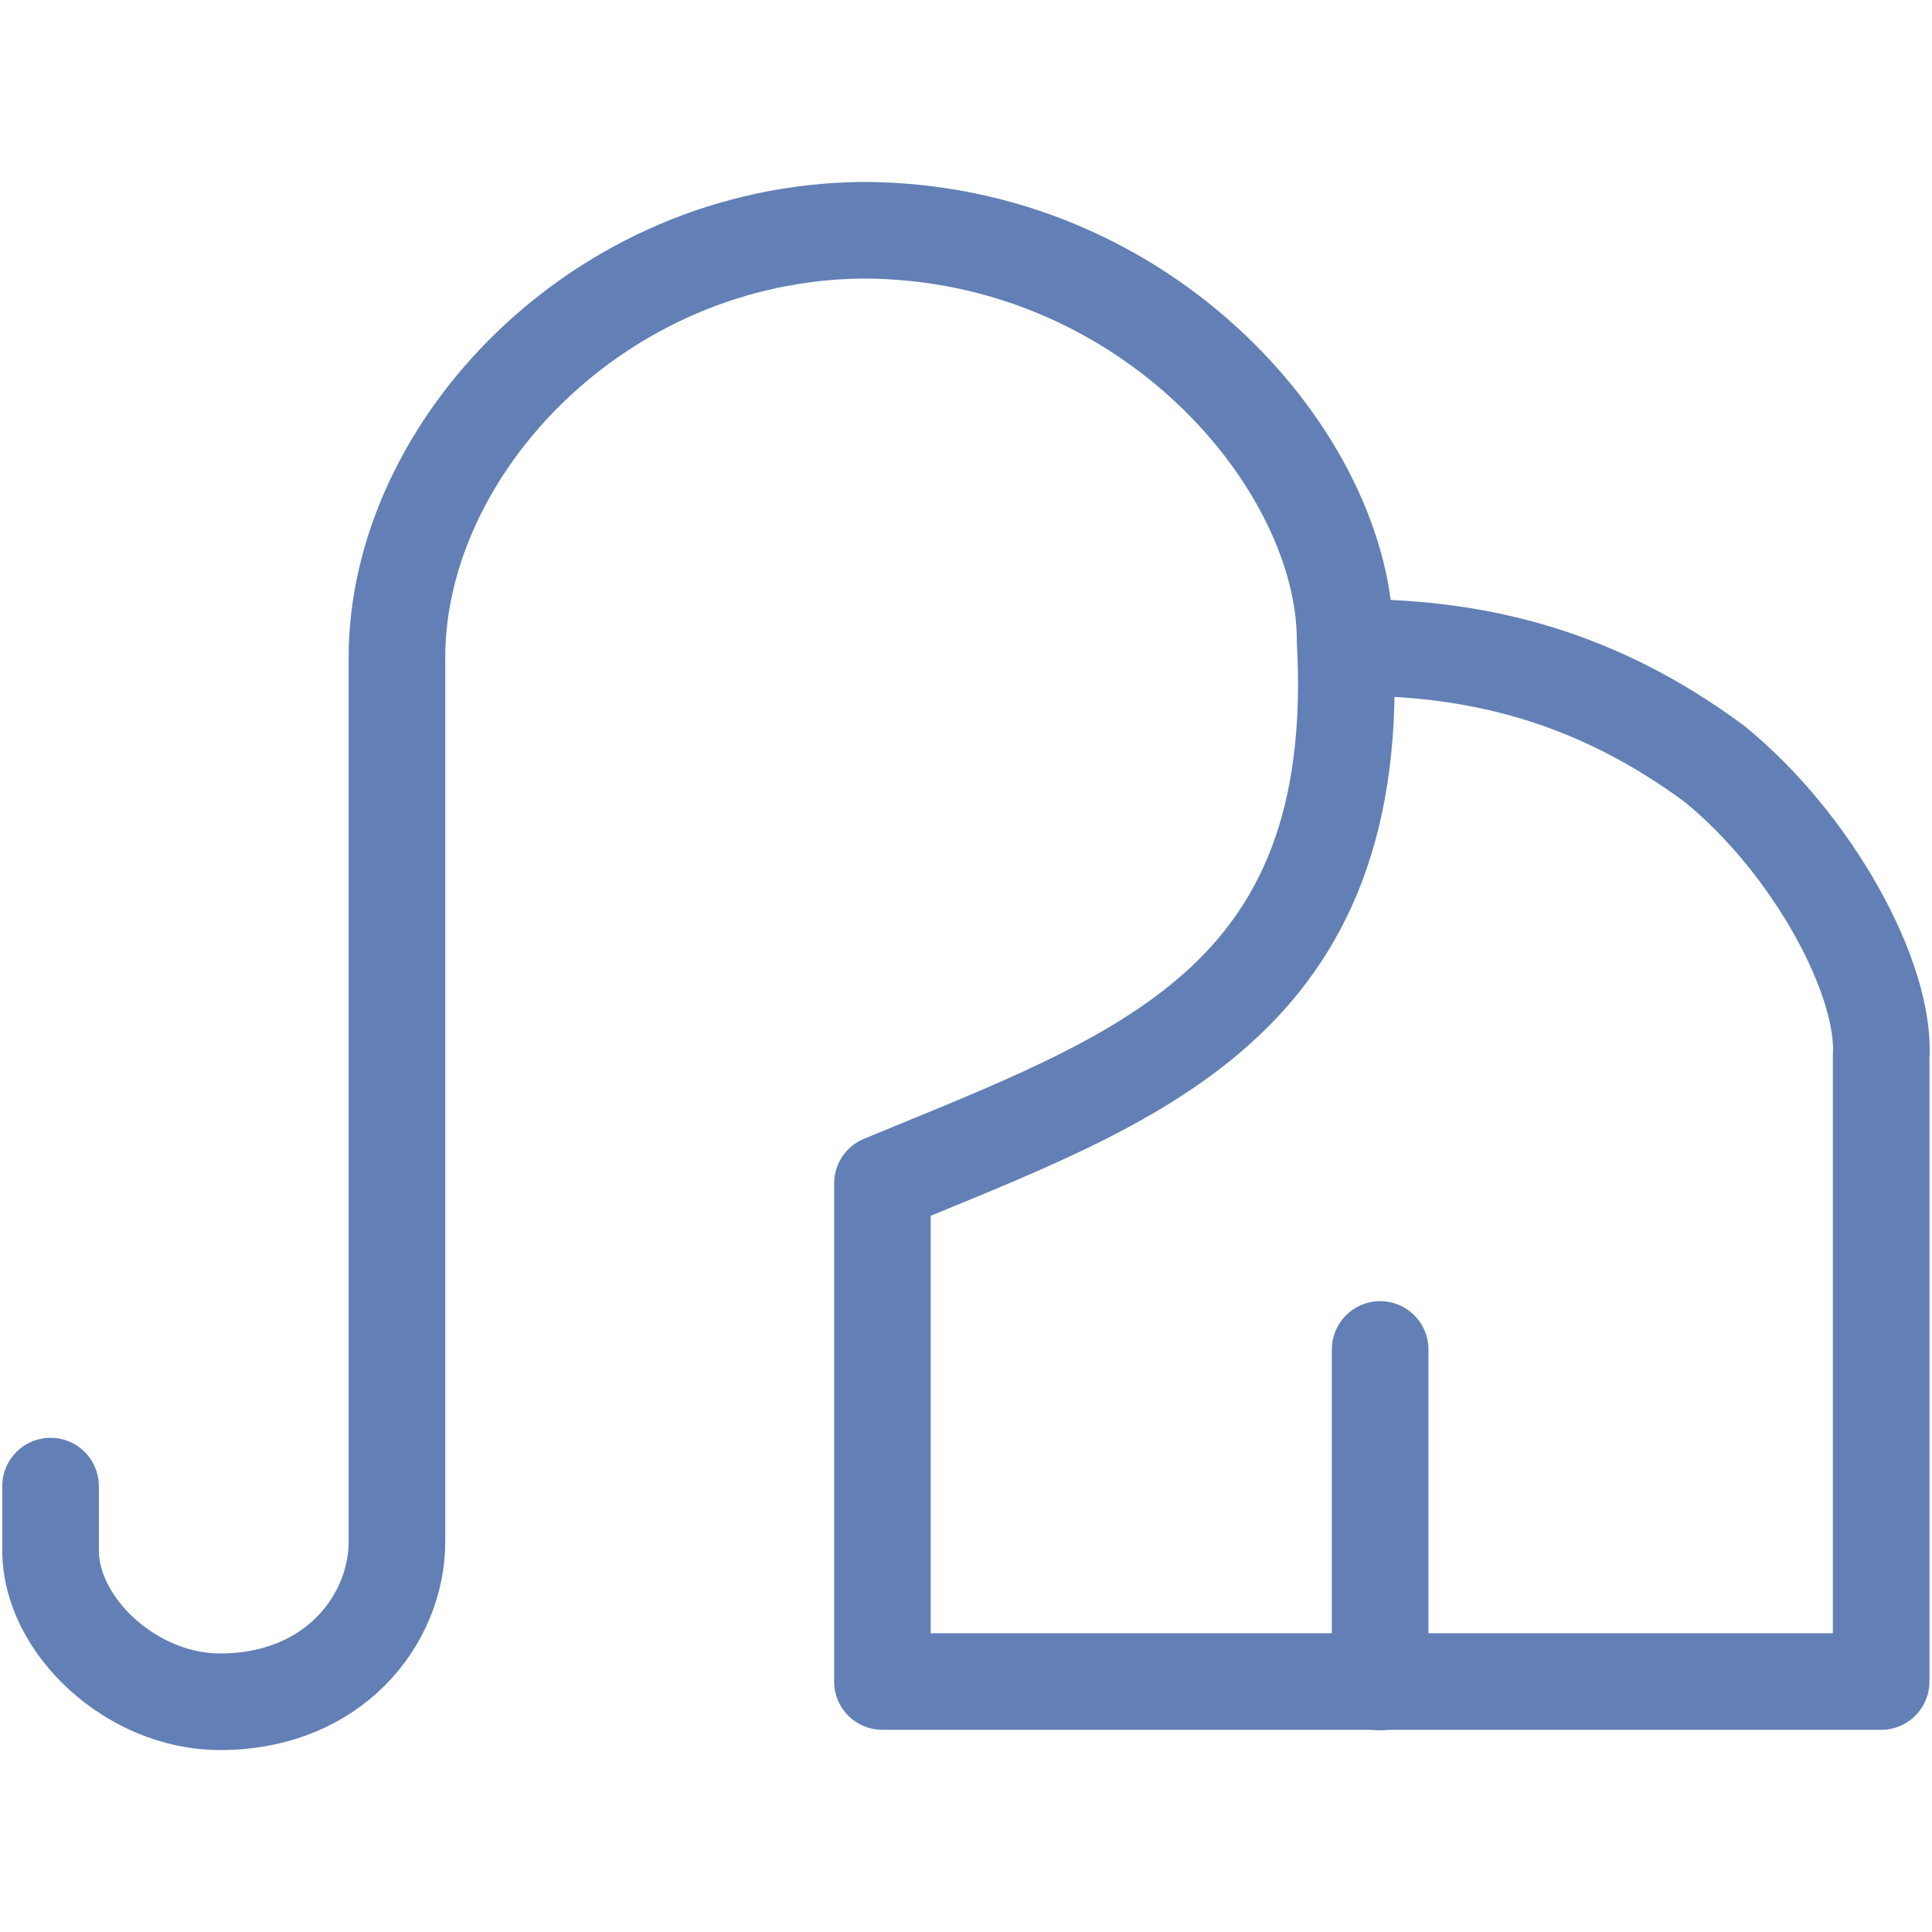
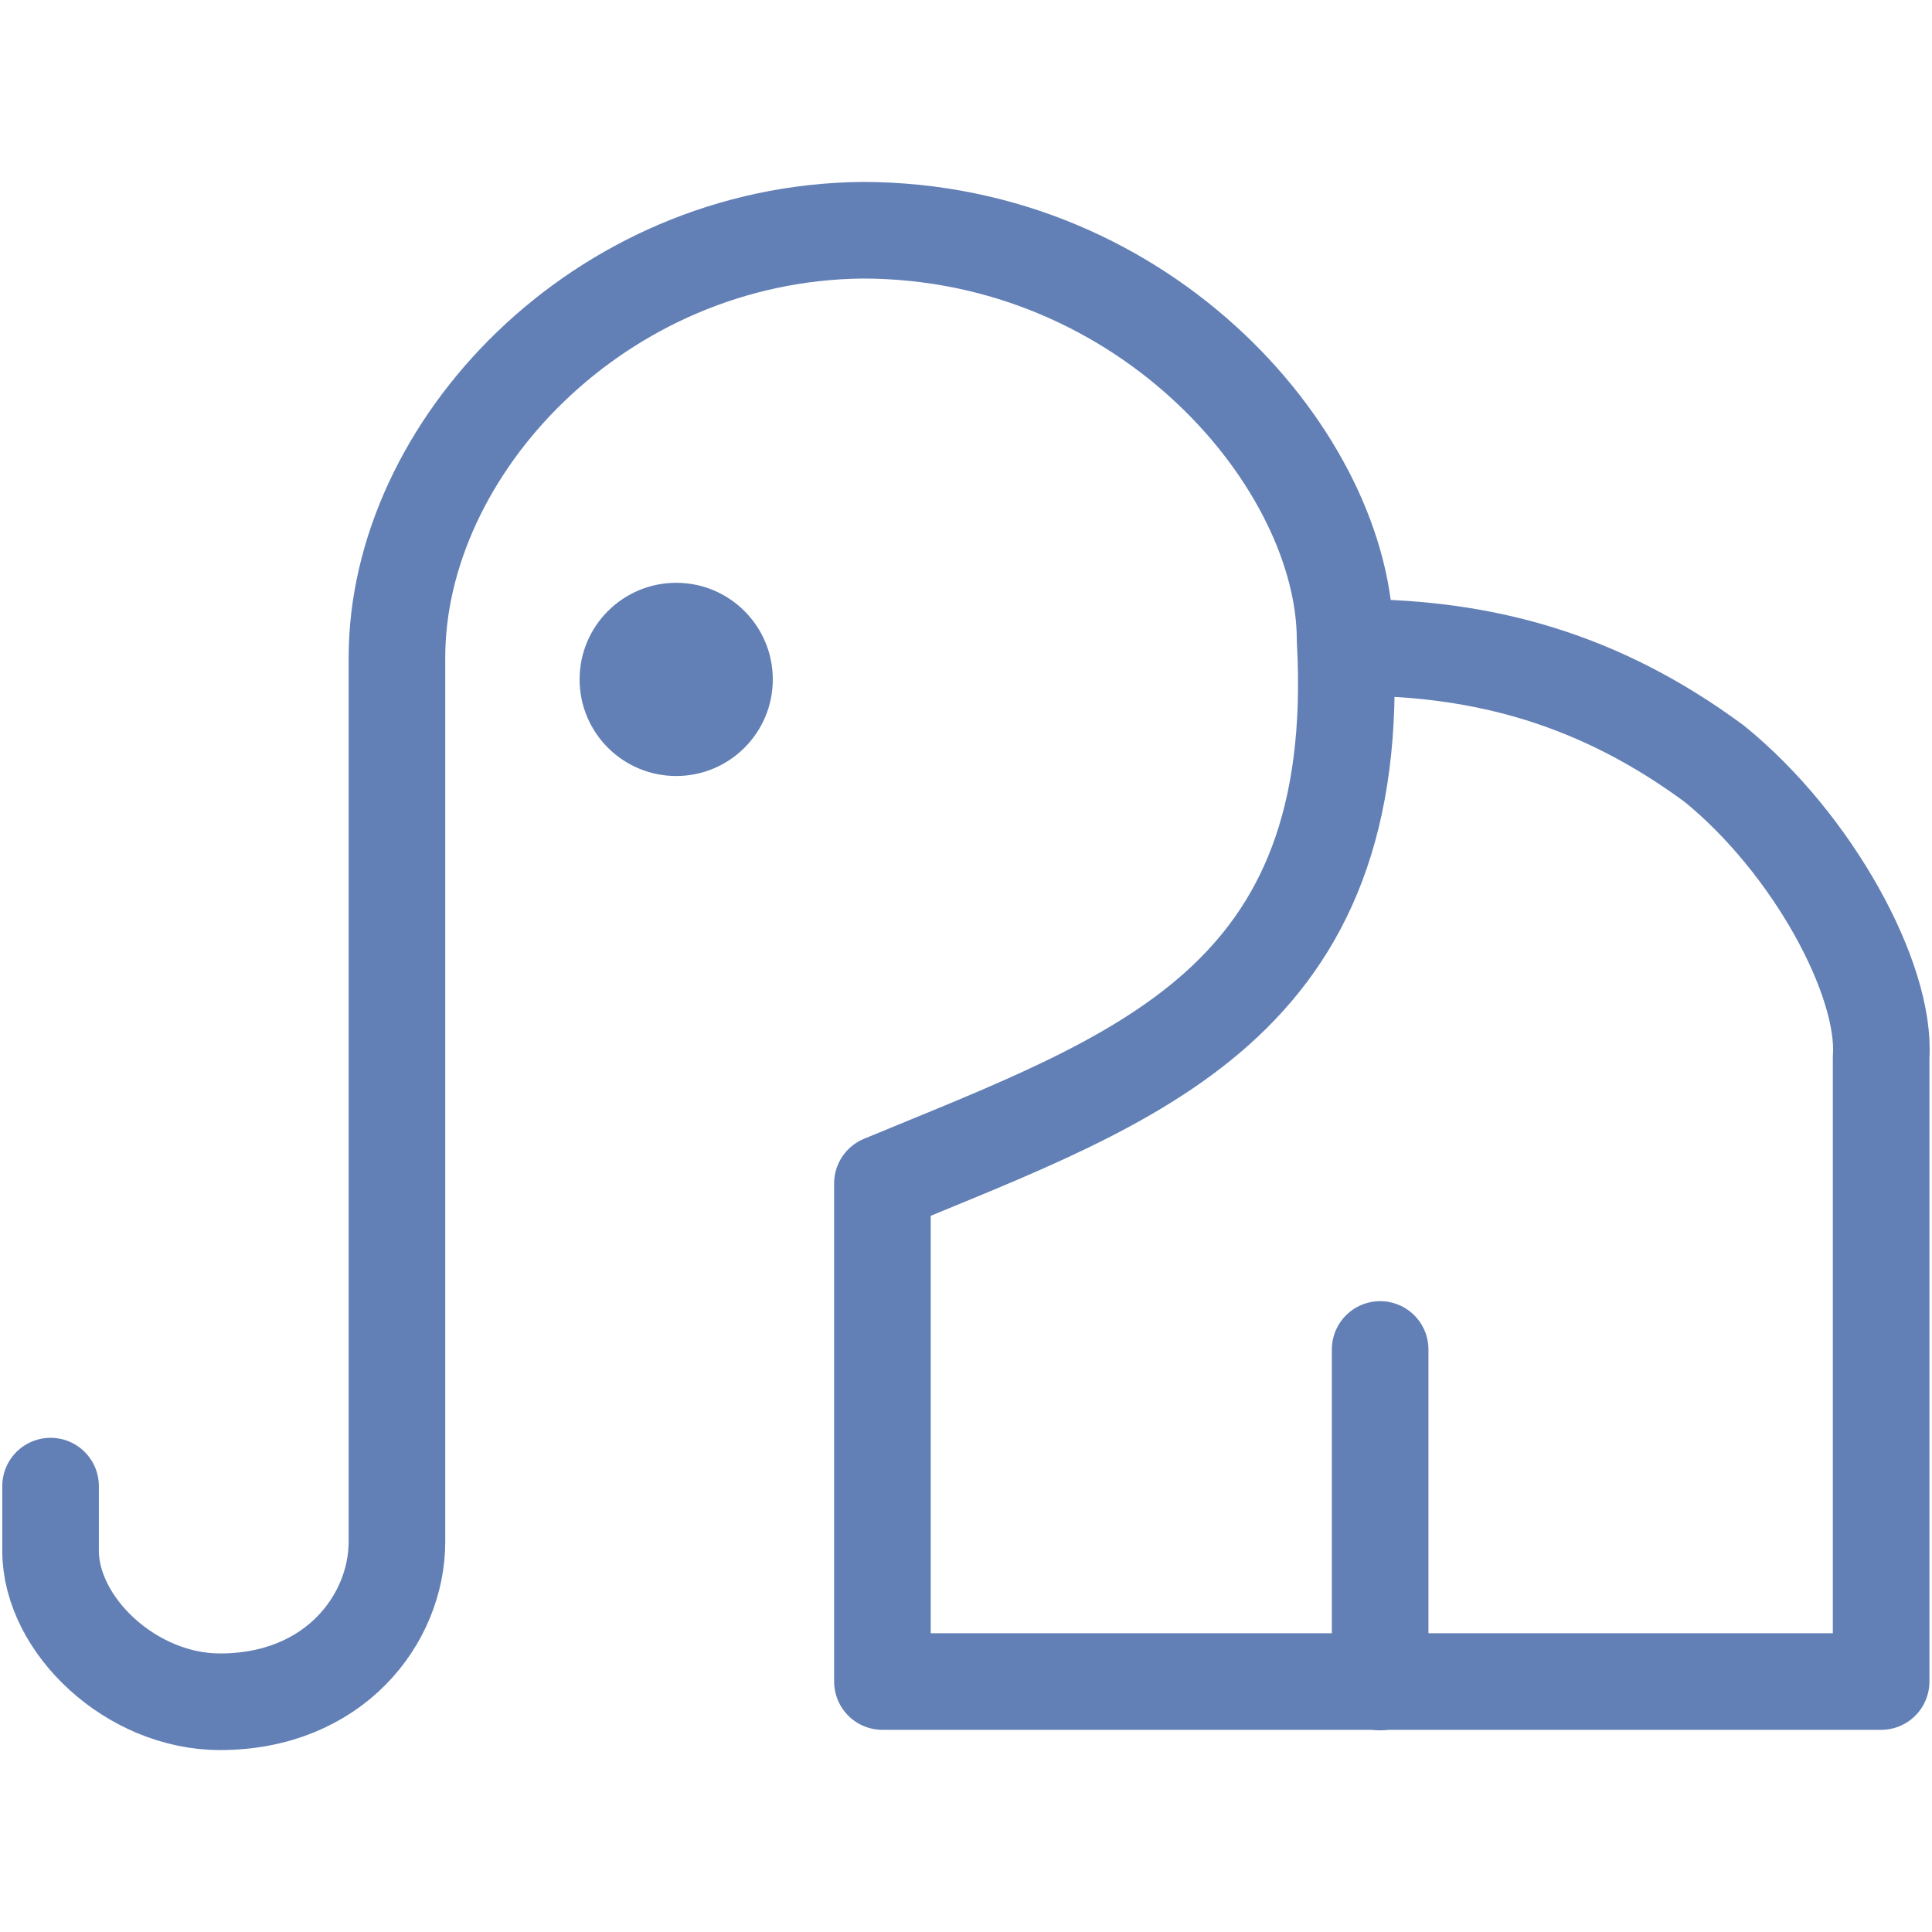
<svg xmlns="http://www.w3.org/2000/svg" width="100.0px" height="100.0px" viewBox="0 0 100.0 100.0" version="1.1" id="SVGRoot">
  <defs id="defs44872" />
  <path style="fill:none;stroke:#6280b6;stroke-width:5;stroke-linecap:round;stroke-linejoin:round;stroke-dasharray:none;stroke-opacity:1;paint-order:fill markers stroke" d="m 2.617,76.921 v 3.345 c 0,3.858 4.18,7.817 8.768,7.817 5.923,0 9.161,-4.289 9.161,-8.287 V 34.034 c 0,-10.837 10.461,-21.974 24.08,-22.117 14.81,0 24.996,12.089 24.996,21.201 C 70.67,52.004 58.826,55.802 45.674,61.255 V 87.036 H 97.367 V 54.711 C 97.629,50.698 93.834,43.675 88.73,39.53 82.813,35.161 76.833,33.527 70.146,33.51" id="path45895" />
  <path style="fill:none;stroke:#6280b6;stroke-width:5;stroke-linecap:round;stroke-linejoin:round;stroke-dasharray:none;stroke-opacity:1;paint-order:fill markers stroke" d="M 71.436,87.061 V 69.848" id="path45897" />
+   <circle style="fill:#6280b6;fill-opacity:1;stroke:none;stroke-width:5;stroke-linecap:round;stroke-linejoin:round;stroke-dasharray:none;stroke-opacity:1;paint-order:fill markers stroke" id="path49031" cx="35" cy="35.166" r="5" />
</svg>
